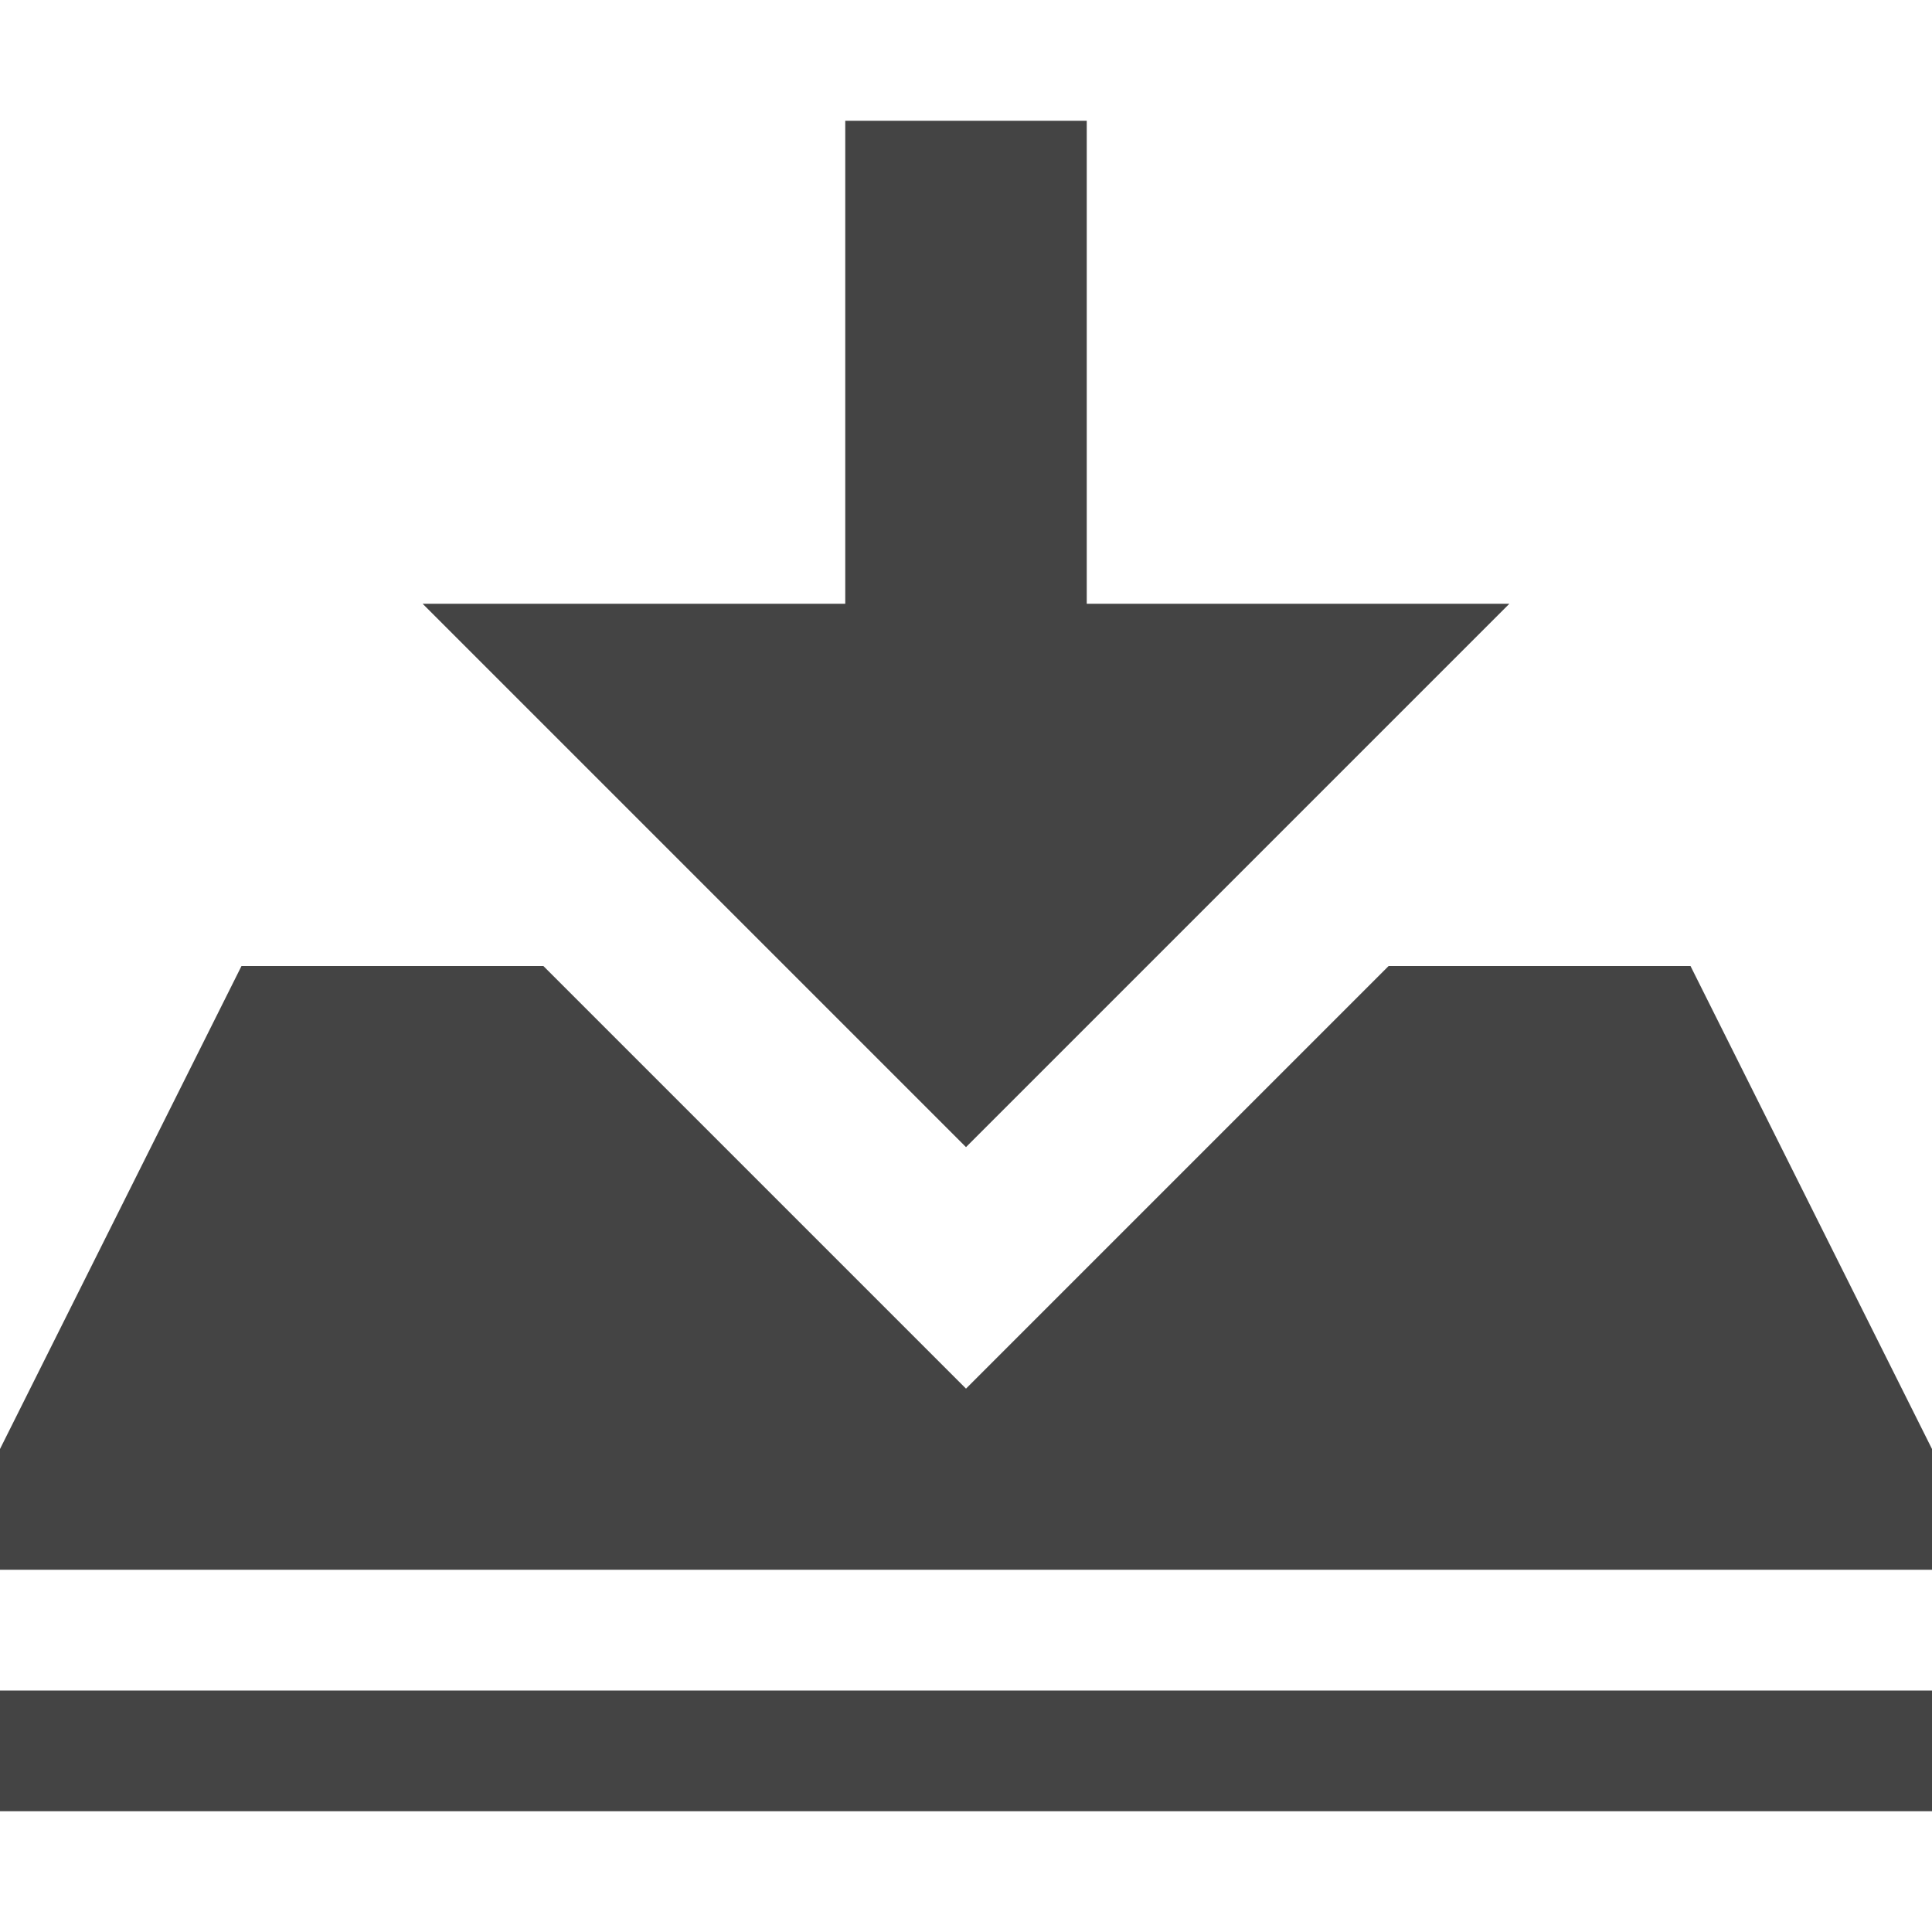
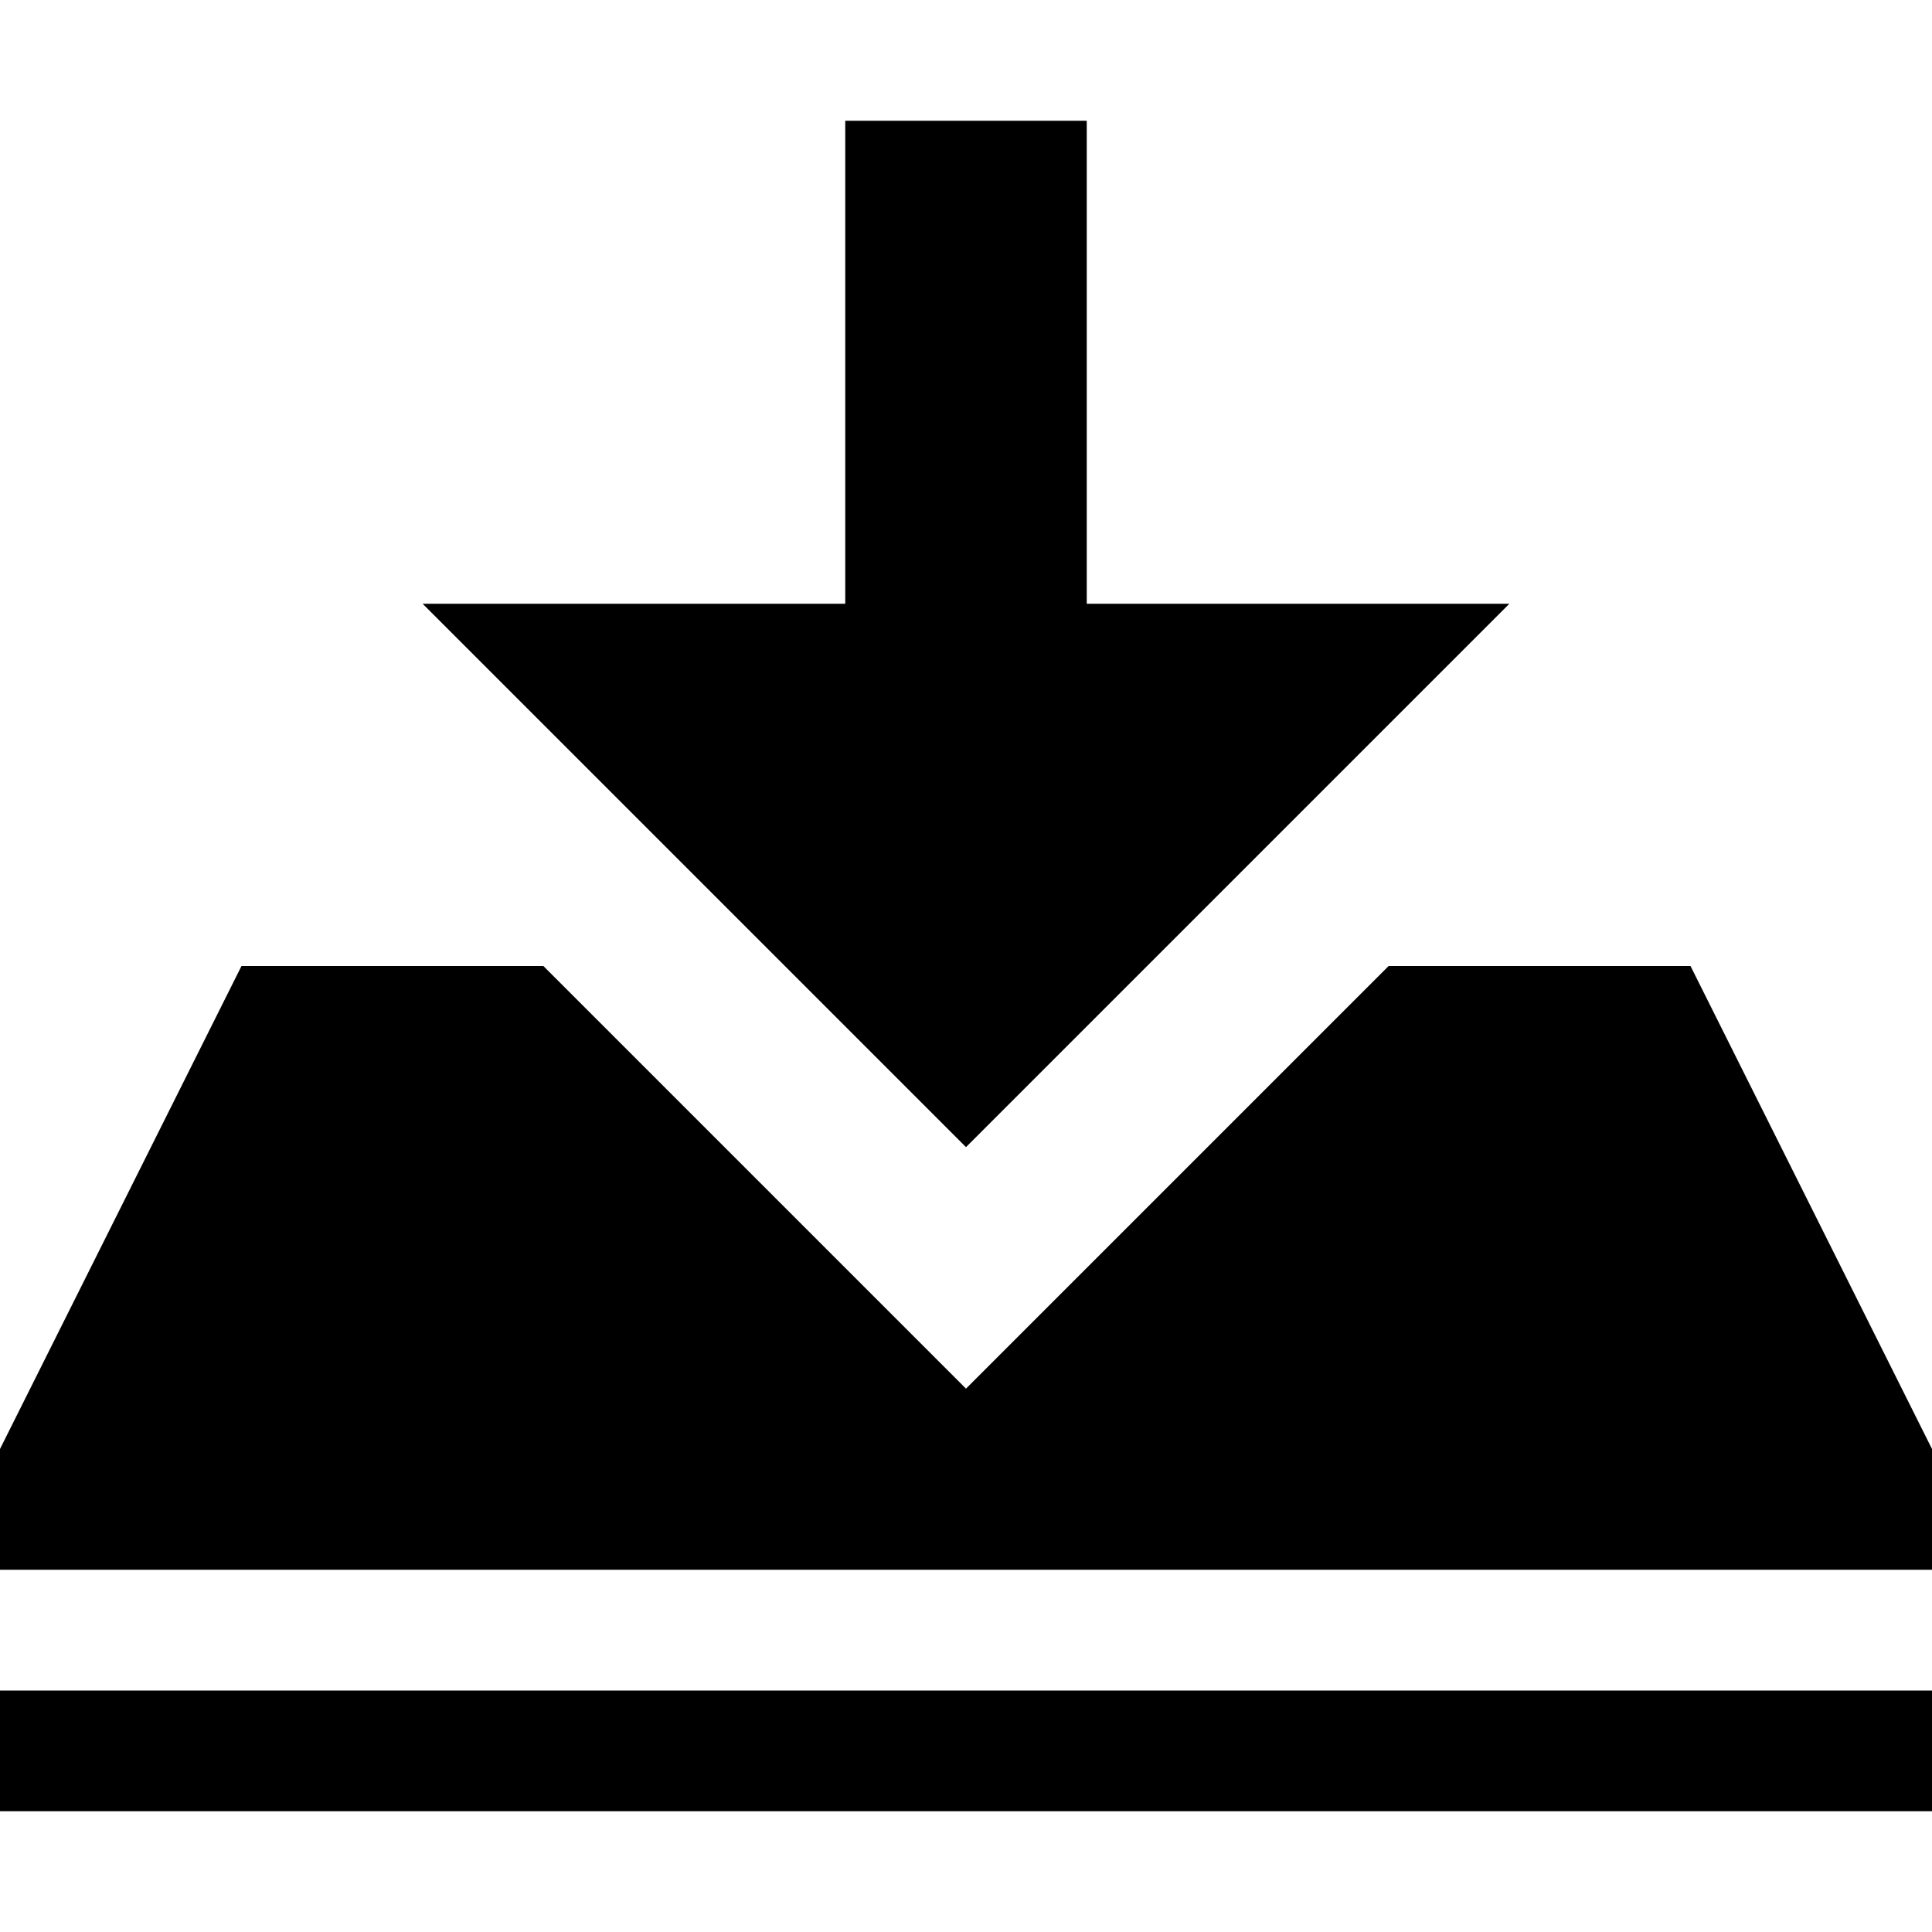
<svg xmlns="http://www.w3.org/2000/svg" version="1.1" width="32" height="32" viewBox="0 0 32 32">
-   <path fill="#444" d="M28 16h-5l-7 7-7-7h-5l-4 8v2h32v-2l-4-8zM0 28h32v2h-32v-2zM18 10v-8h-4v8h-7l9 9 9-9h-7z" />
+   <path d="M28 16h-5l-7 7-7-7h-5l-4 8v2h32v-2l-4-8zM0 28h32v2h-32v-2zM18 10v-8h-4v8h-7l9 9 9-9h-7z" />
</svg>
